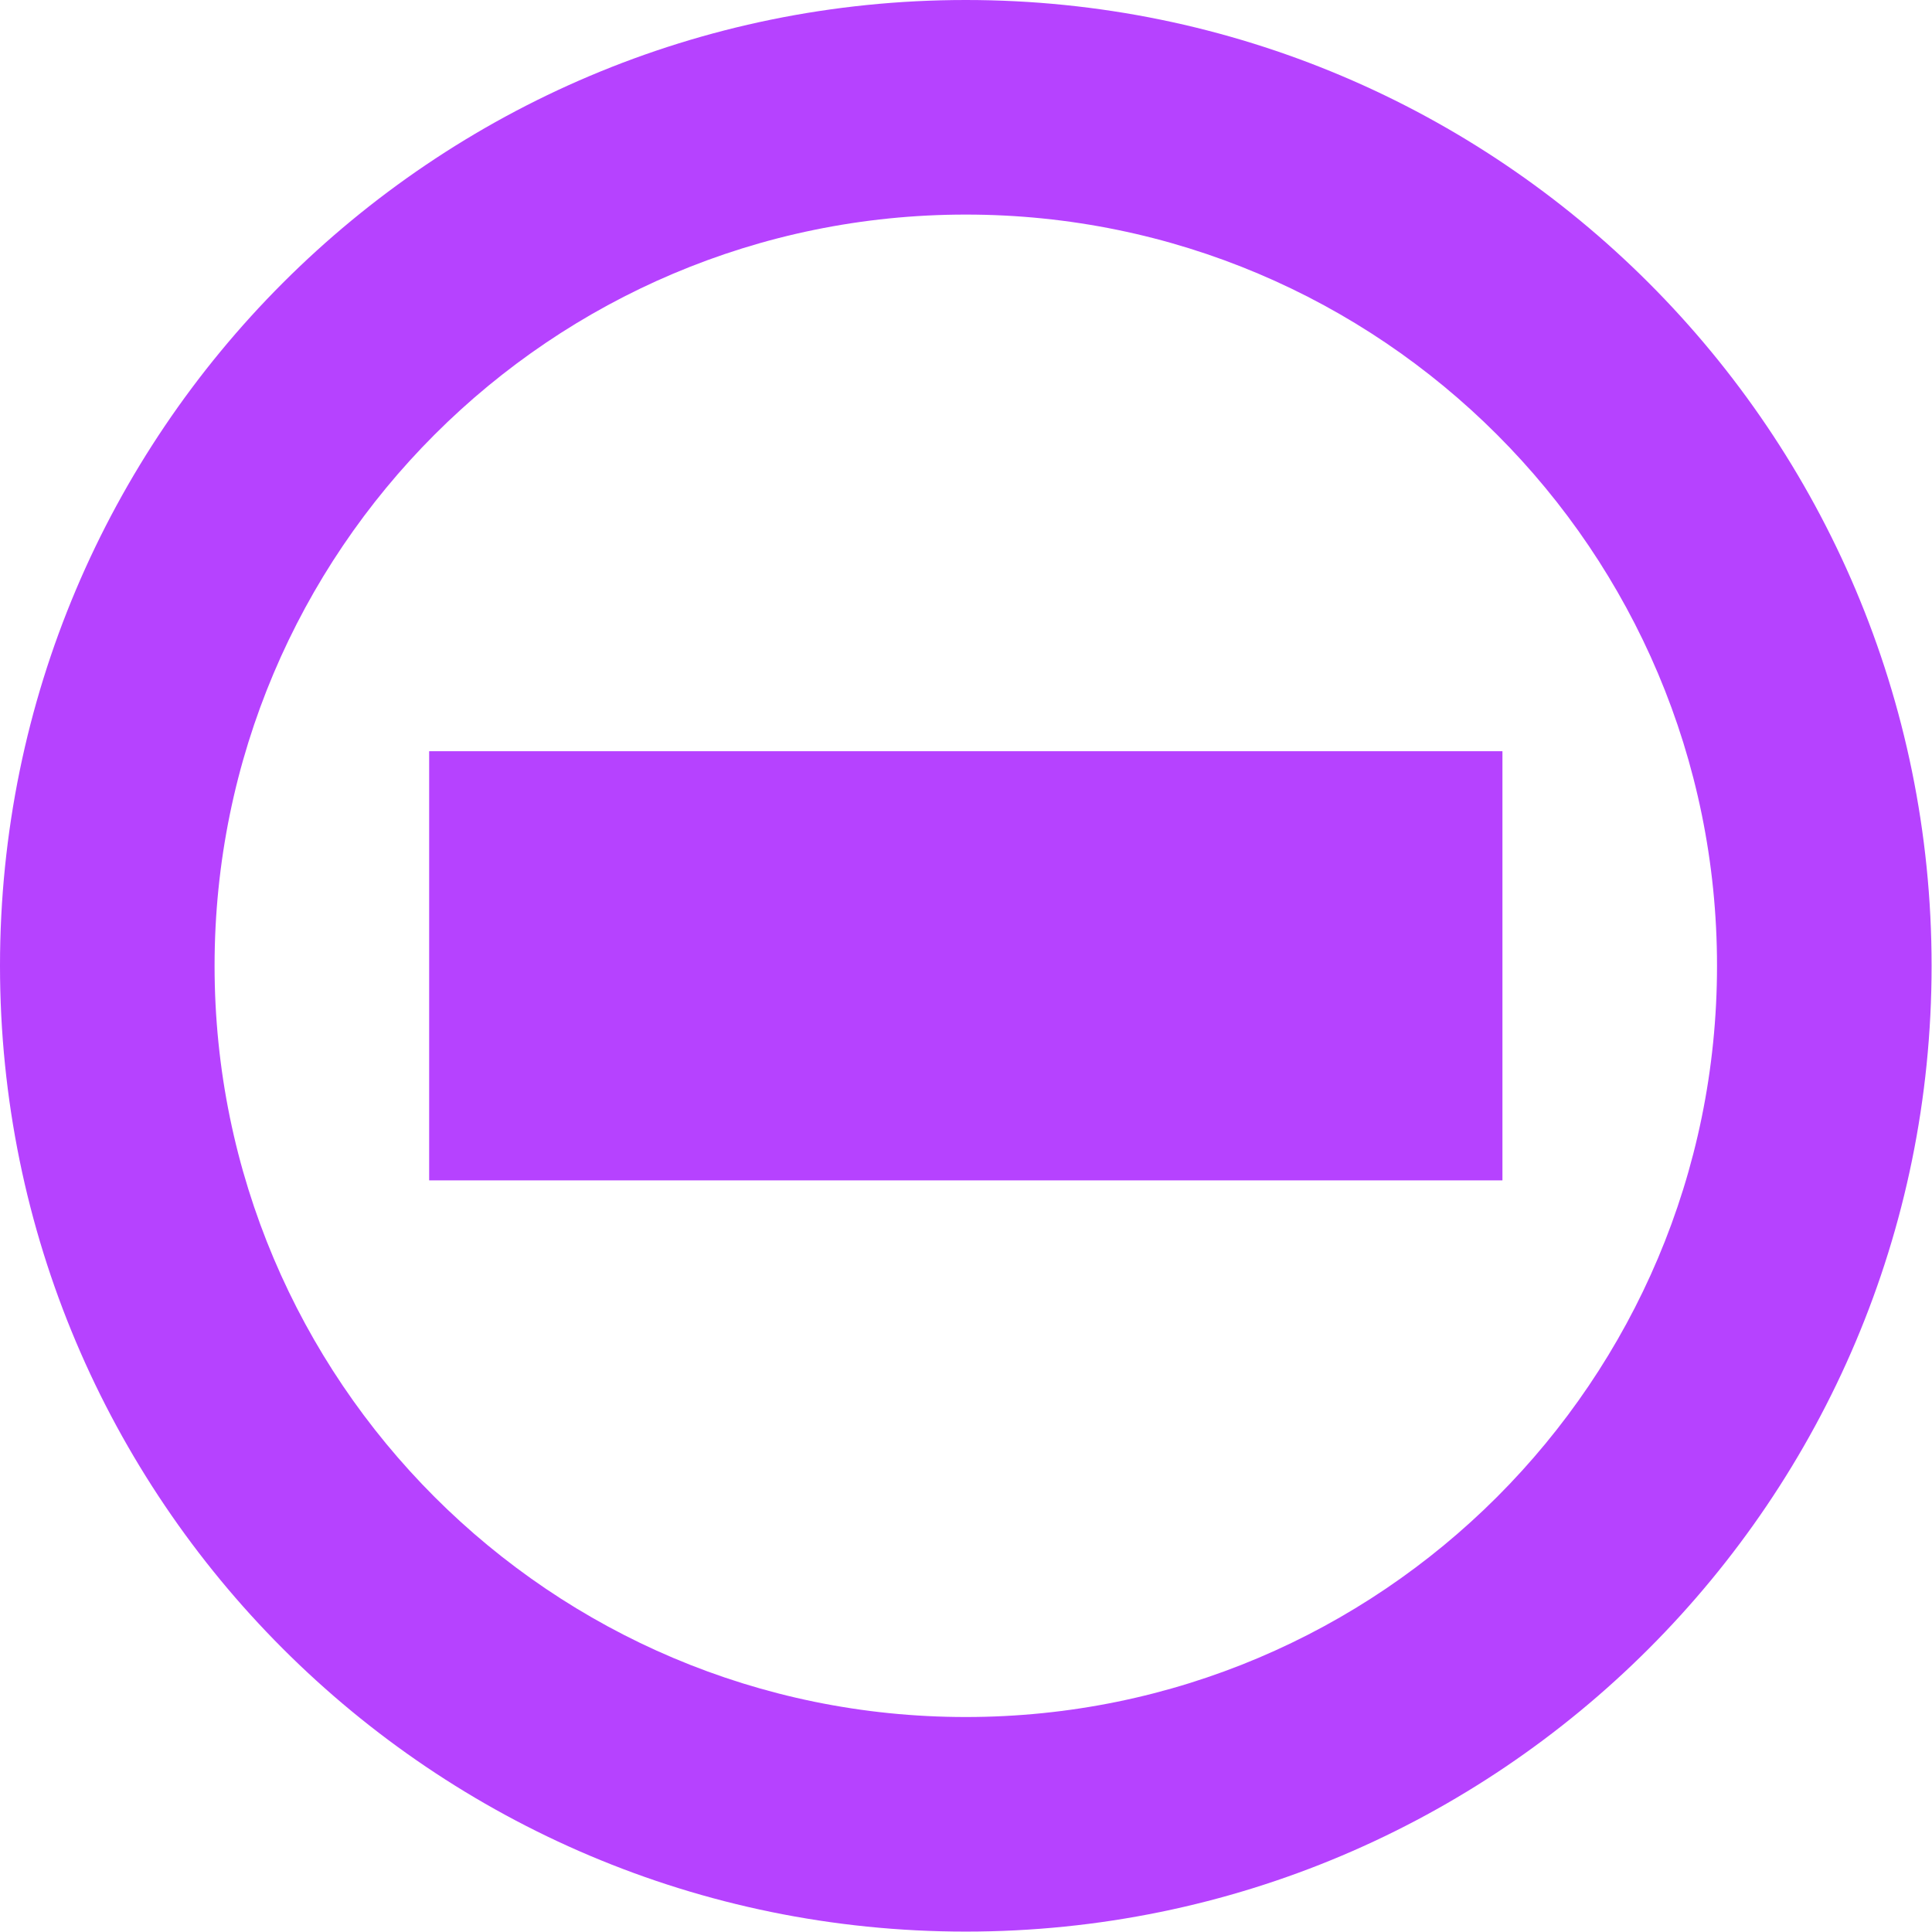
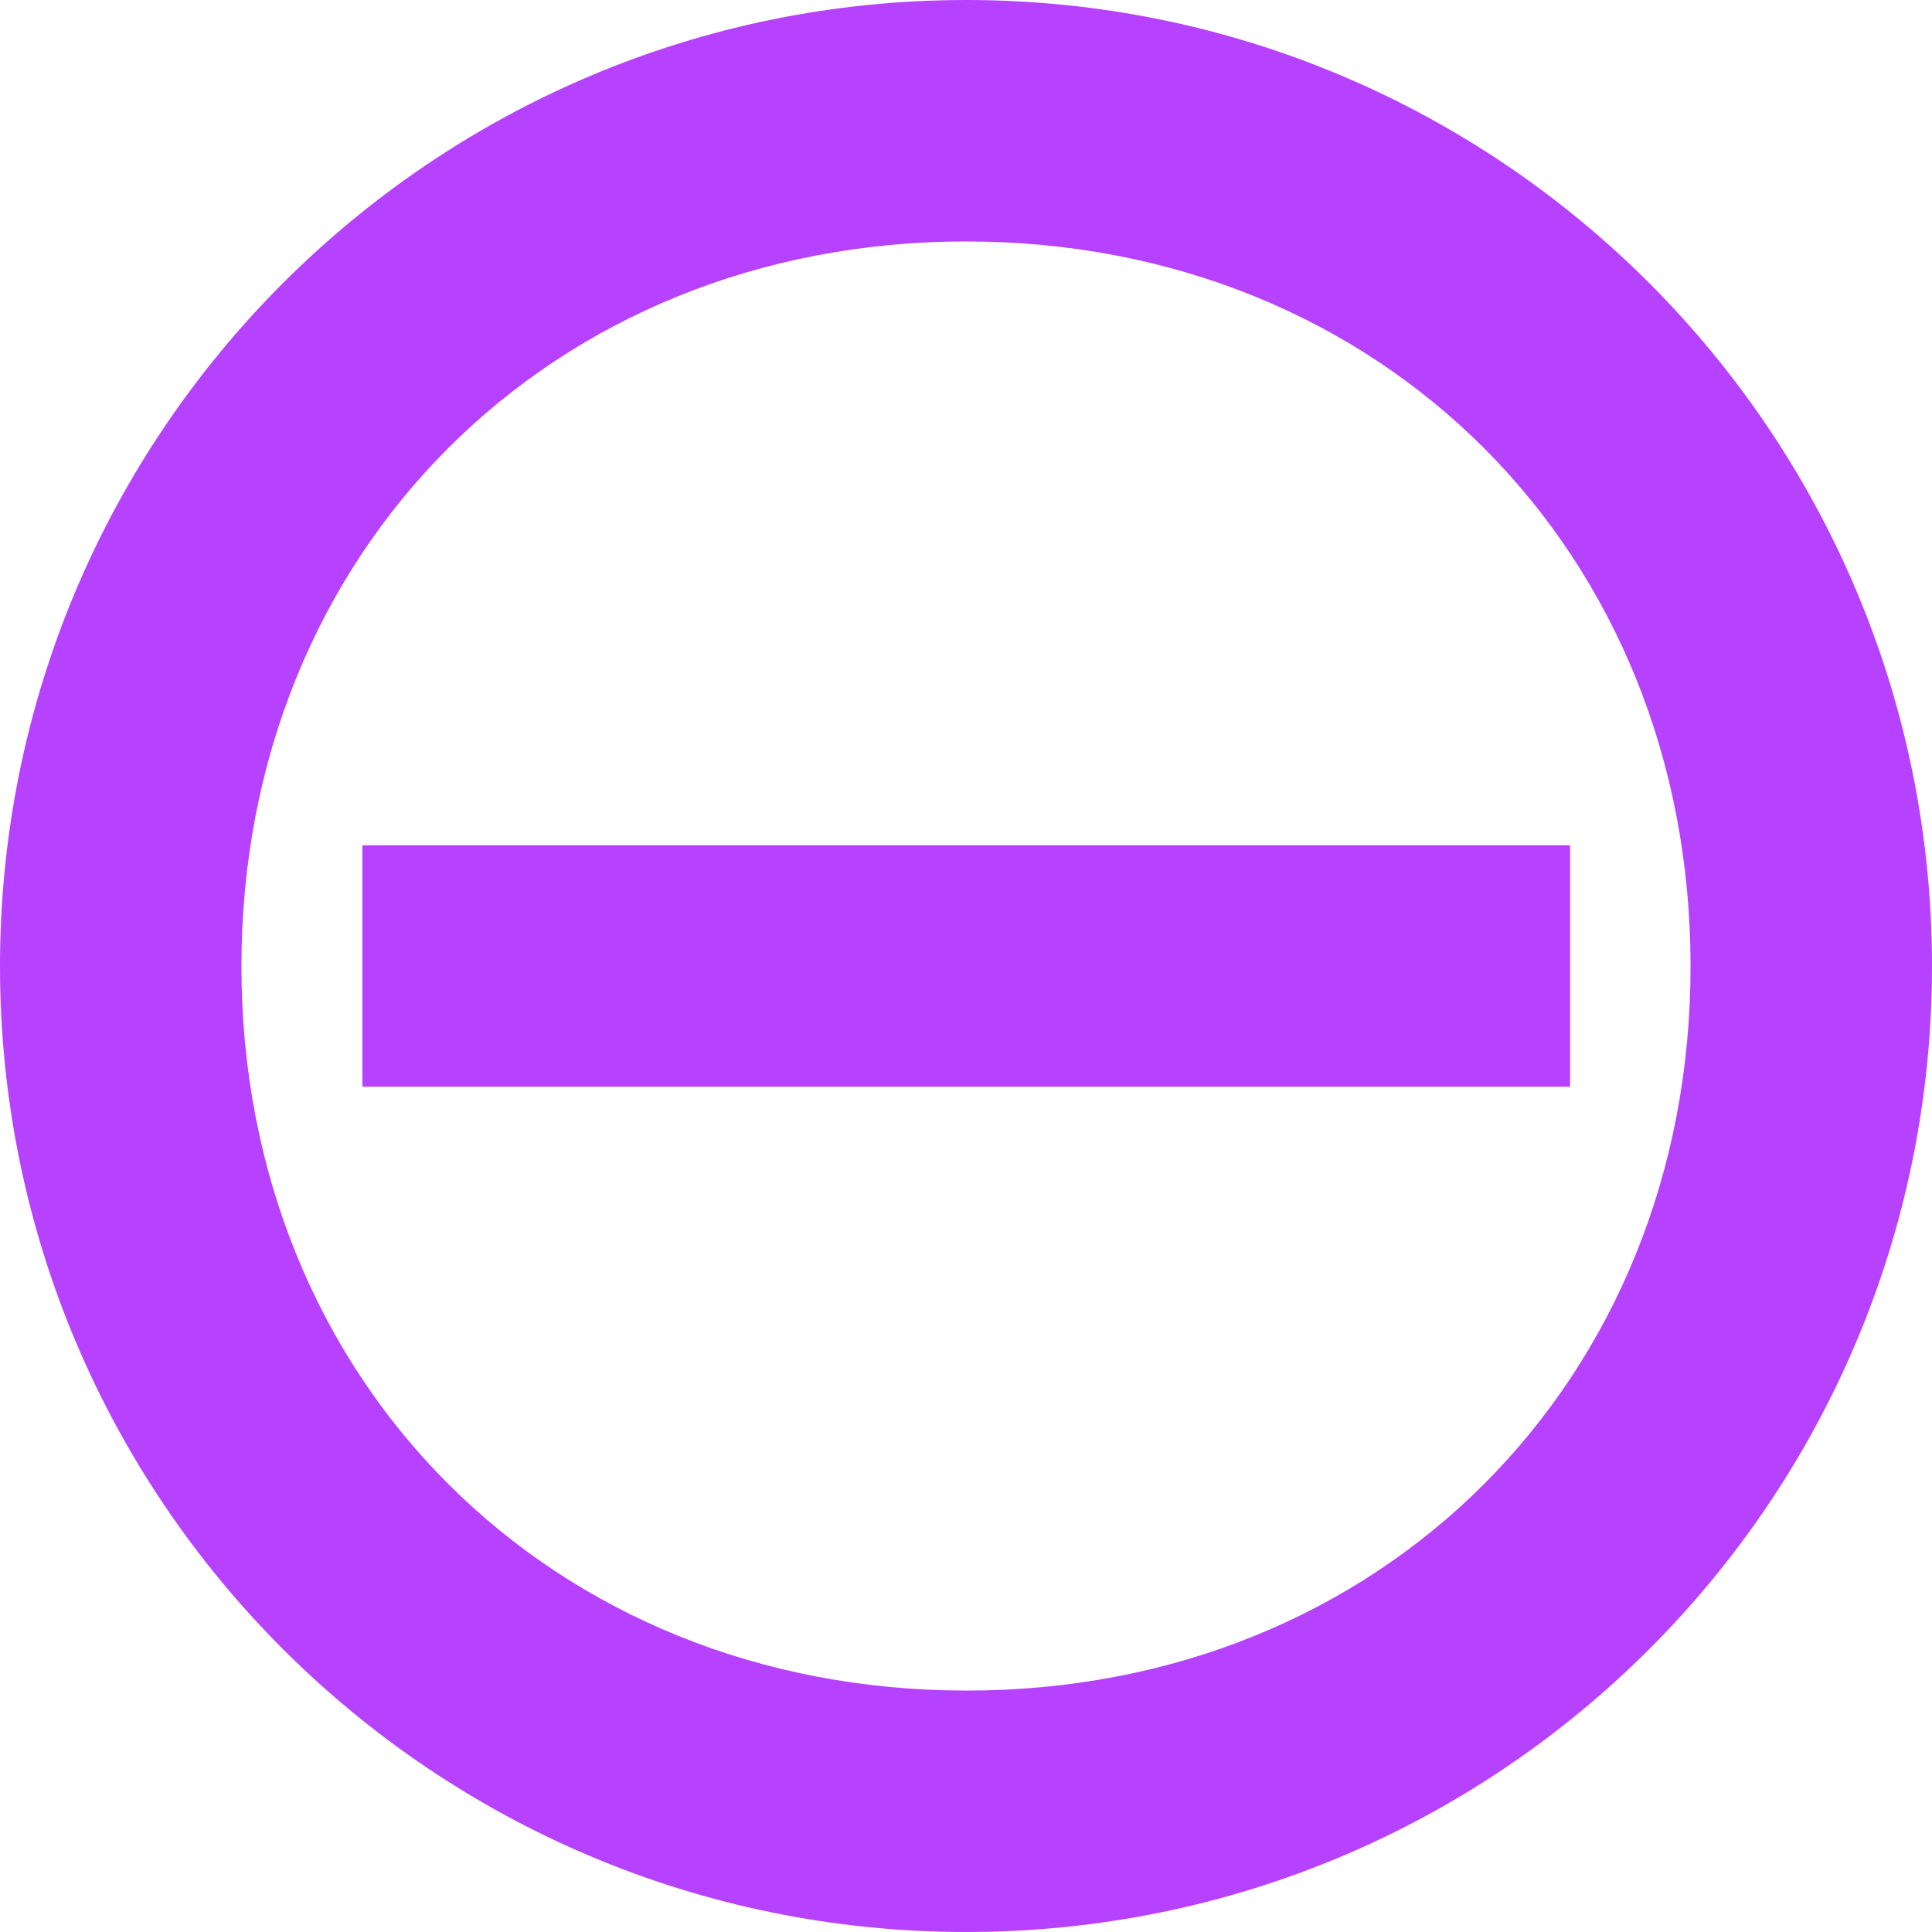
- <svg xmlns="http://www.w3.org/2000/svg" width="18" height="18" viewBox="0 0 4.763 4.763" version="1.1" id="svg8">
+ <svg xmlns="http://www.w3.org/2000/svg" width="16" height="16" viewBox="0 0 4.233 4.233" version="1.1" id="svg8">
  <defs id="defs2" />
-   <path style="opacity:1;fill:#b642ff;fill-opacity:1;stroke:none;stroke-width:0.163;stroke-linejoin:round;stroke-miterlimit:4;stroke-dasharray:none;stroke-dashoffset:0;stroke-opacity:1;paint-order:stroke fill markers" d="M 2.381,-2.9166667e-8 A 2.381,2.381 0 0 0 0,2.381 a 2.381,2.381 0 0 0 2.381,2.381 2.381,2.381 0 0 0 2.381,-2.381 A 2.381,2.381 0 0 0 2.381,-2.9166667e-8 Z m 0,0.529 A 1.852,1.852 0 0 1 4.233,2.381 1.852,1.852 0 0 1 2.381,4.233 1.852,1.852 0 0 1 0.529,2.381 1.852,1.852 0 0 1 2.381,0.529 Z" id="path816-3" />
-   <path style="opacity:1;fill:#b642ff;fill-opacity:1;stroke:none;stroke-width:0.068;stroke-linejoin:round;stroke-miterlimit:4;stroke-dasharray:none;stroke-dashoffset:0;stroke-opacity:1;paint-order:stroke fill markers" d="M 1.058,1.852 H 3.704 V 2.91 H 1.058 Z" id="rect891" />
+   <path style="opacity:1;fill:#b642ff;fill-opacity:1;stroke:none;stroke-width:0.145;stroke-linejoin:round;stroke-miterlimit:4;stroke-dasharray:none;stroke-dashoffset:0;stroke-opacity:1;paint-order:stroke fill markers" d="M 2.117,0 C 0.948,5.522847e-8 5.522847e-8,0.948 0,2.117 5.5228469e-8,3.286 0.948,4.233 2.117,4.233 3.286,4.233 4.233,3.286 4.233,2.117 4.233,0.948 3.286,5.522847e-8 2.117,0 Z m 0,0.529 c 0.909,-5e-8 1.587,0.678 1.587,1.588 0,0.909 -0.678,1.588 -1.587,1.587 -0.909,0 -1.588,-0.678 -1.588,-1.587 5e-8,-0.909 0.678,-1.588 1.588,-1.588 z" id="path816-3" />
+   <path style="opacity:1;fill:#b642ff;fill-opacity:1;stroke:none;stroke-width:0.048;stroke-linejoin:round;stroke-miterlimit:4;stroke-dasharray:none;stroke-dashoffset:0;stroke-opacity:1;paint-order:stroke fill markers" d="M 0.794,1.852 H 3.44 V 2.381 H 0.794 Z" id="rect891" />
</svg>
